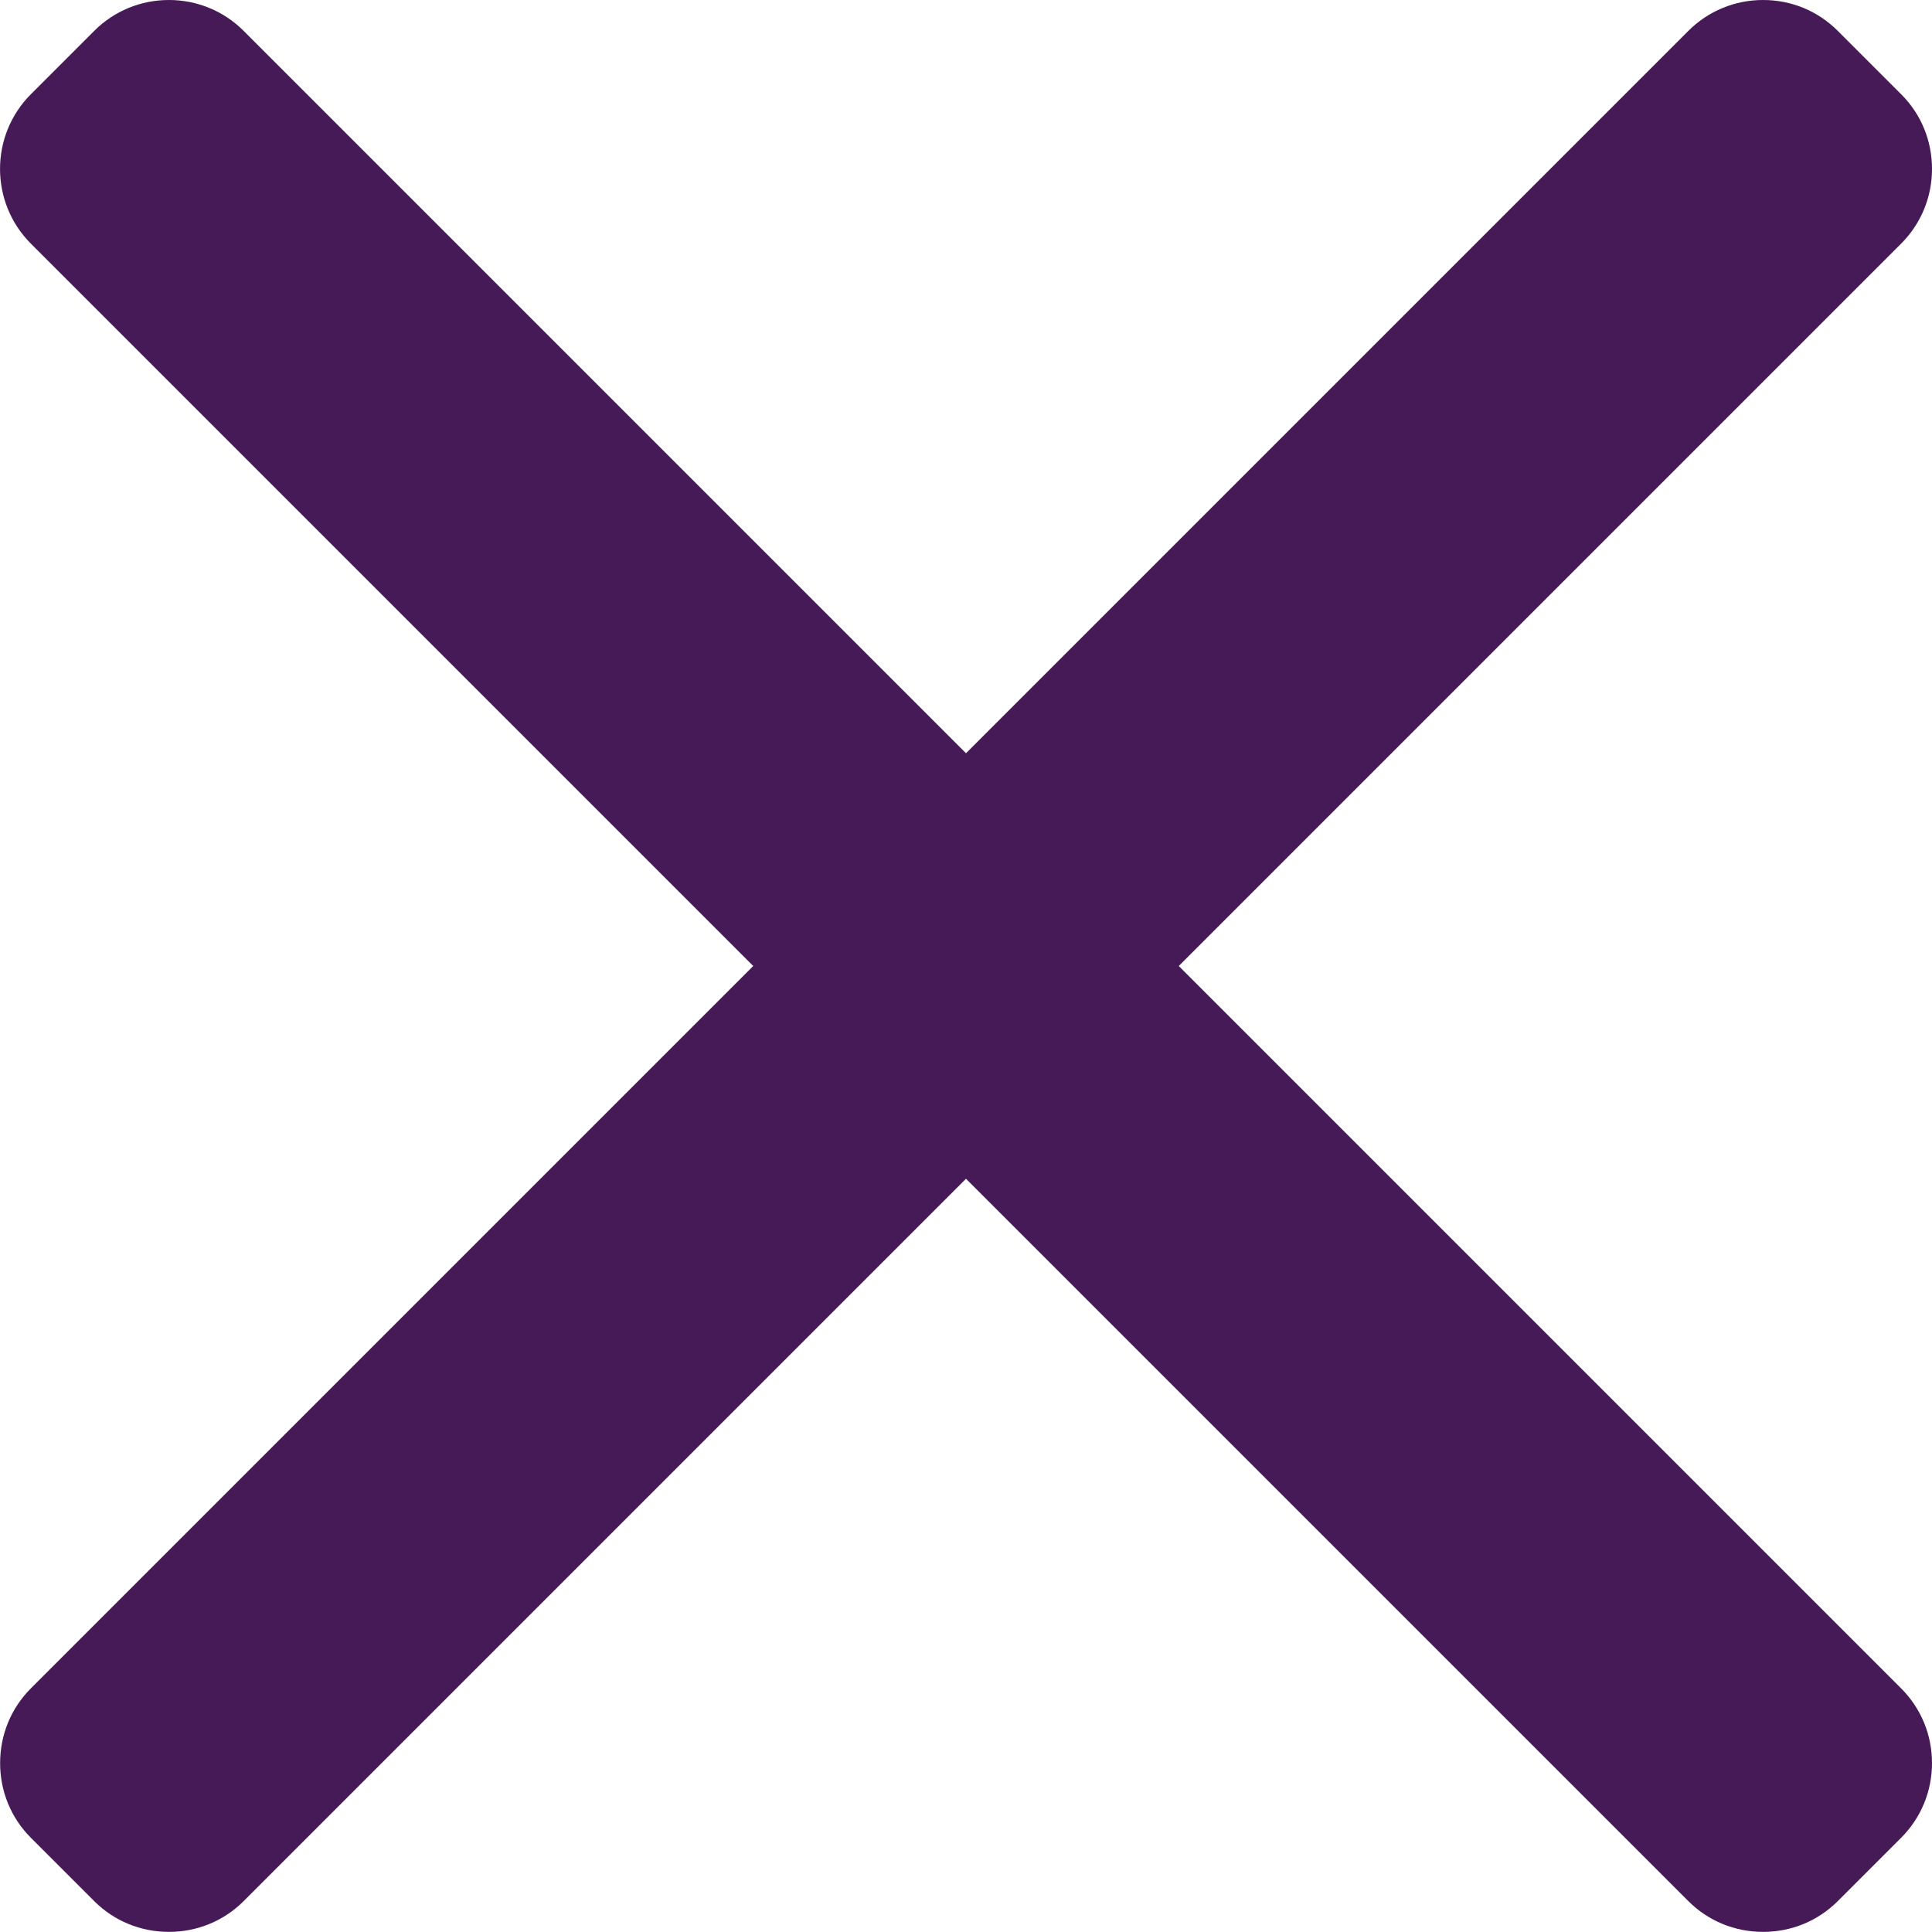
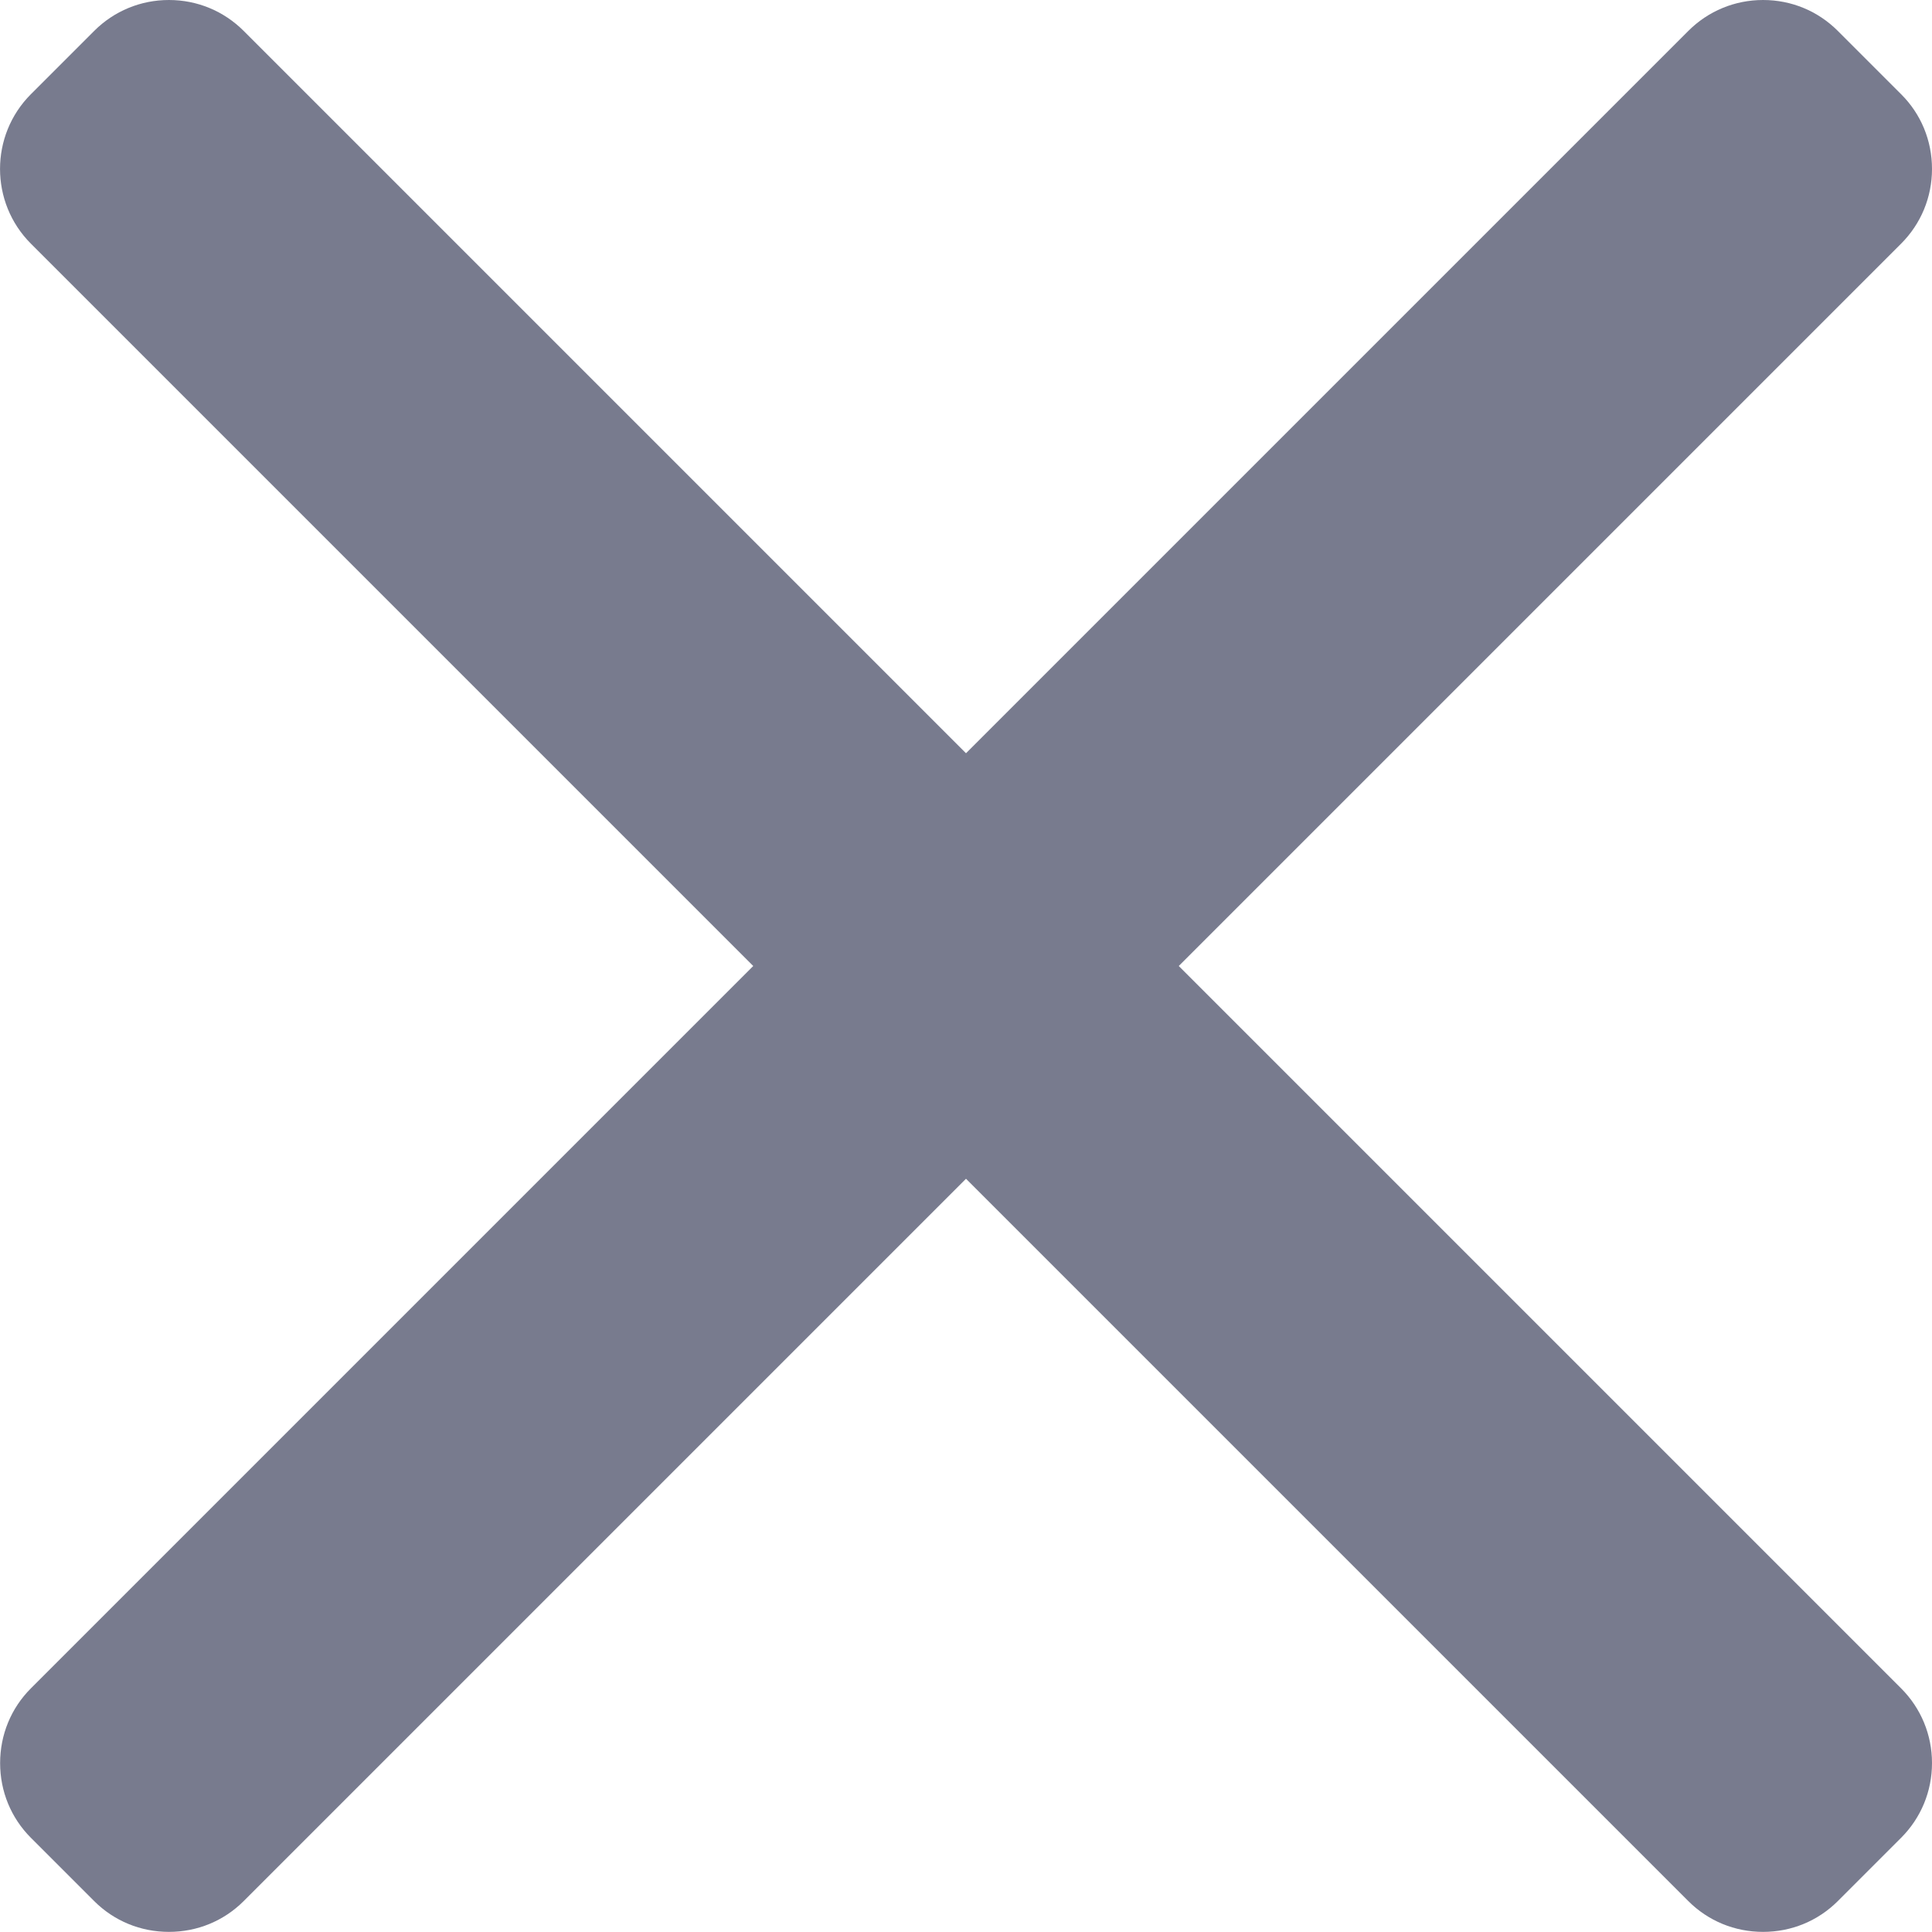
<svg xmlns="http://www.w3.org/2000/svg" width="16" height="16" viewBox="0 0 16 16" fill="none">
-   <path d="M9.762 8L15.744 2.018C15.909 1.853 16 1.633 16 1.399C16 1.164 15.909 0.944 15.744 0.78L15.22 0.256C15.055 0.091 14.836 0 14.601 0C14.367 0 14.147 0.091 13.982 0.256L8 6.238L2.018 0.256C1.853 0.091 1.633 0 1.399 0C1.165 0 0.945 0.091 0.78 0.256L0.256 0.78C-0.085 1.121 -0.085 1.677 0.256 2.018L6.238 8L0.256 13.982C0.091 14.147 0.001 14.367 0.001 14.601C0.001 14.835 0.091 15.055 0.256 15.22L0.78 15.744C0.945 15.909 1.165 15.999 1.399 15.999C1.633 15.999 1.853 15.909 2.018 15.744L8 9.762L13.982 15.744C14.147 15.909 14.367 15.999 14.601 15.999H14.601C14.835 15.999 15.055 15.909 15.22 15.744L15.744 15.22C15.909 15.055 16 14.835 16 14.601C16 14.367 15.909 14.147 15.744 13.982L9.762 8Z" fill="#461A57" />
+   <path d="M9.762 8L15.744 2.018C15.909 1.853 16 1.633 16 1.399C16 1.164 15.909 0.944 15.744 0.78L15.22 0.256C15.055 0.091 14.836 0 14.601 0C14.367 0 14.147 0.091 13.982 0.256L8 6.238L2.018 0.256C1.853 0.091 1.633 0 1.399 0C1.165 0 0.945 0.091 0.78 0.256L0.256 0.78C-0.085 1.121 -0.085 1.677 0.256 2.018L6.238 8L0.256 13.982C0.091 14.147 0.001 14.367 0.001 14.601C0.001 14.835 0.091 15.055 0.256 15.22L0.78 15.744C0.945 15.909 1.165 15.999 1.399 15.999C1.633 15.999 1.853 15.909 2.018 15.744L8 9.762L13.982 15.744C14.147 15.909 14.367 15.999 14.601 15.999H14.601C14.835 15.999 15.055 15.909 15.22 15.744L15.744 15.22C15.909 15.055 16 14.835 16 14.601C16 14.367 15.909 14.147 15.744 13.982L9.762 8Z" fill="#787B8E" />
</svg>
